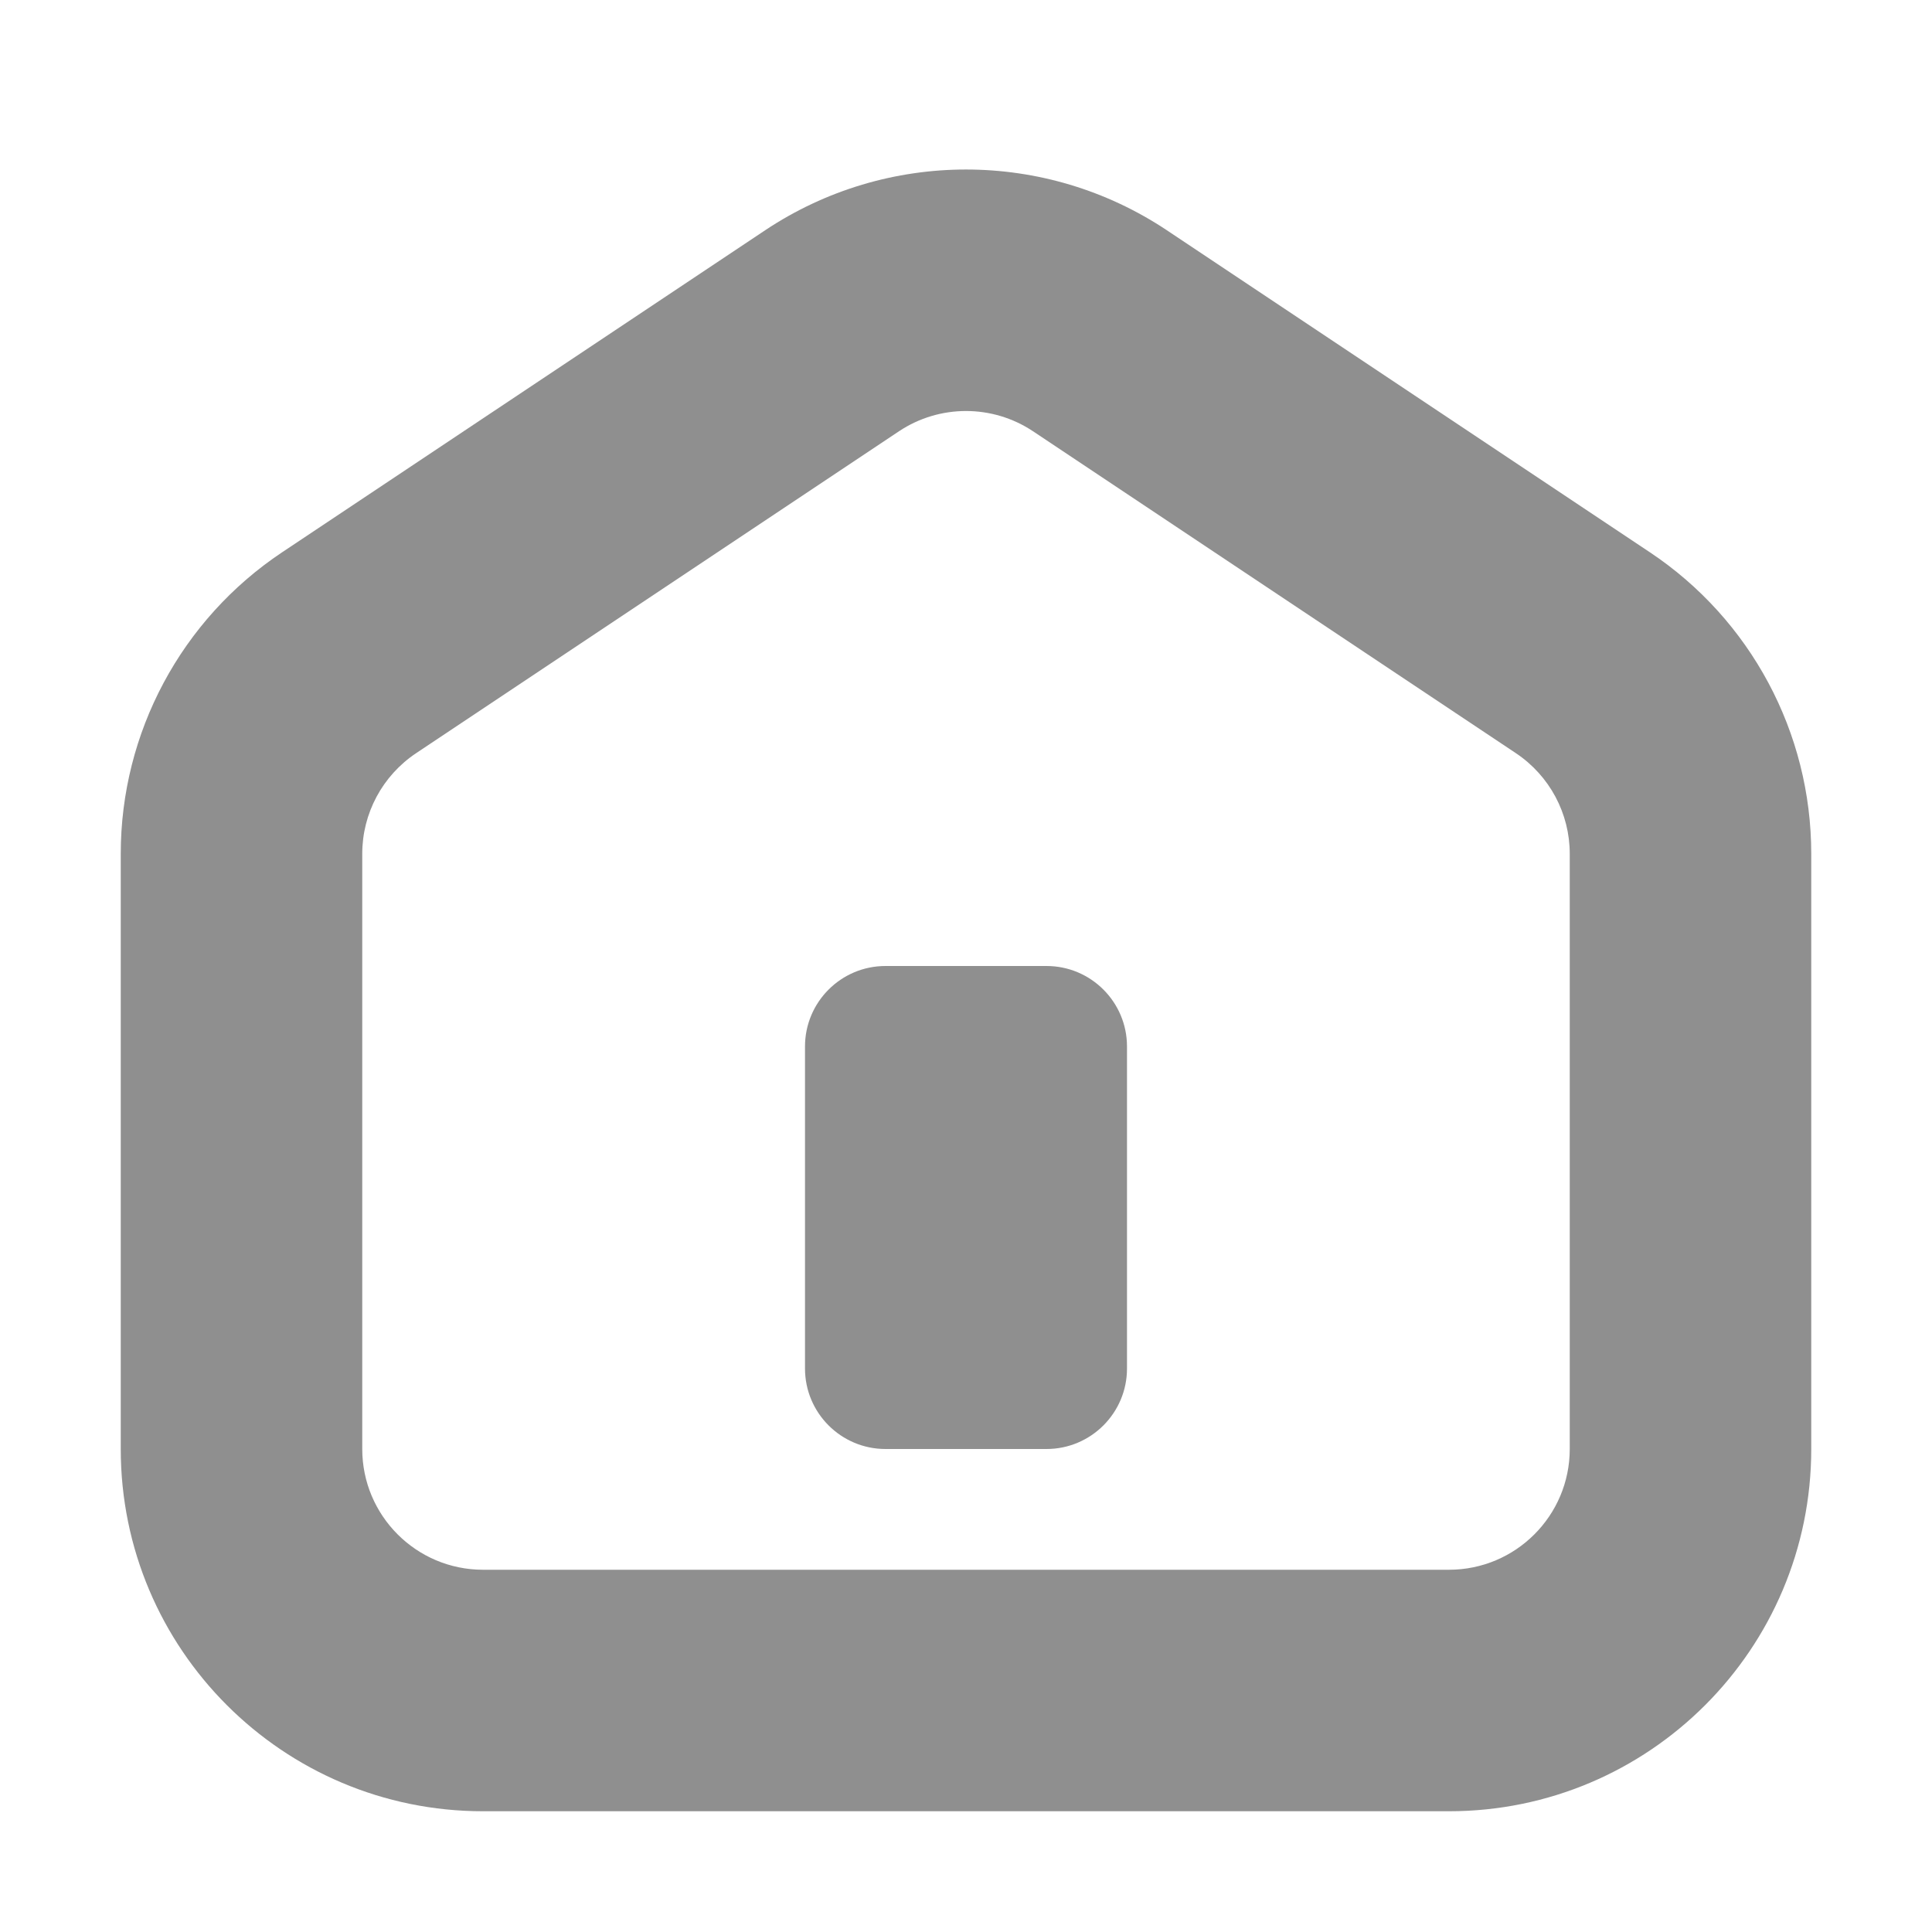
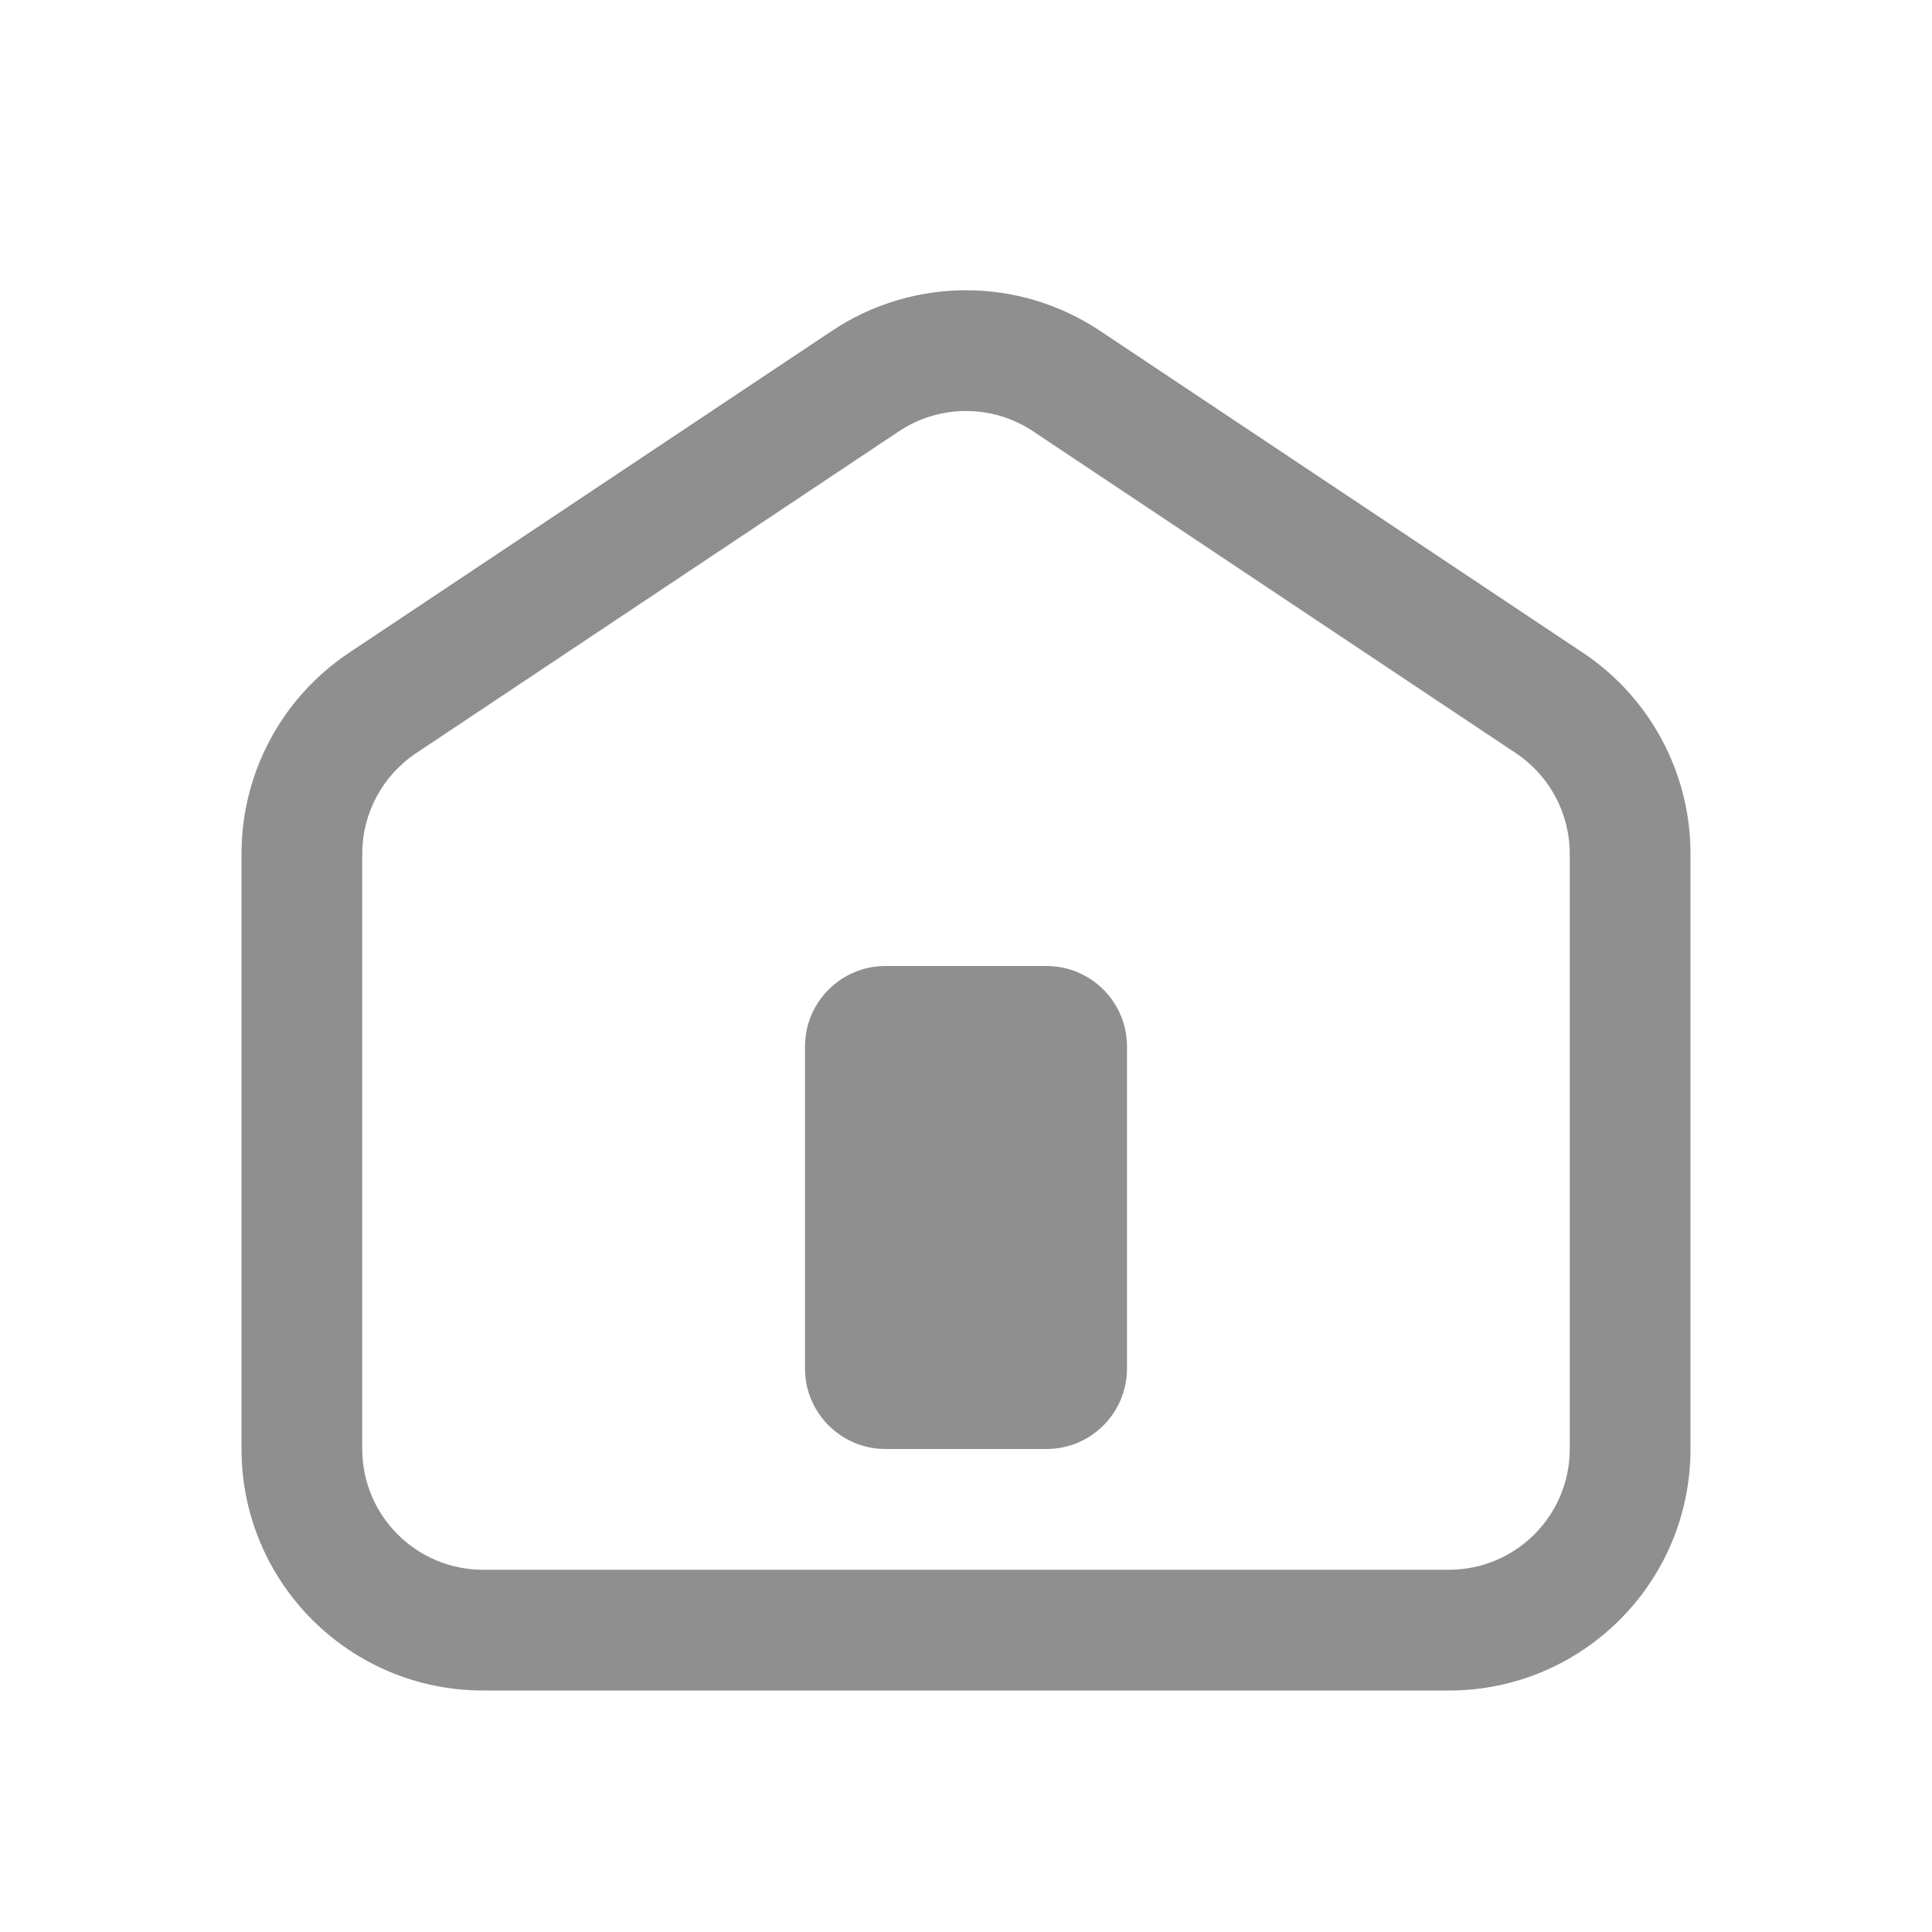
<svg xmlns="http://www.w3.org/2000/svg" width="24" height="24" viewBox="0 0 24 24" fill="none">
-   <path d="M19.664 8.109 L18.832 9.357 L19.664 8.109 Z M21.000 10.606 L19.500 10.606 L19.500 18.000 L21.000 18.000 L22.500 18.000 L22.500 10.606 L21.000 10.606 Z M18.000 21.000 L18.000 19.500 L6.000 19.500 L6.000 21.000 L6.000 22.500 L18.000 22.500 L18.000 21.000 Z M3.000 18.000 L4.500 18.000 L4.500 10.606 L3.000 10.606 L1.500 10.606 L1.500 18.000 L3.000 18.000 Z M4.336 8.109 L5.168 9.357 L11.168 5.357 L10.336 4.109 L9.504 2.861 L3.504 6.861 L4.336 8.109 Z M13.664 4.109 L12.832 5.357 L18.832 9.357 L19.664 8.109 L20.496 6.861 L14.496 2.861 L13.664 4.109 Z M10.336 4.109 L11.168 5.357 C11.672 5.022 12.328 5.022 12.832 5.357 L13.664 4.109 L14.496 2.861 C12.985 1.854 11.015 1.854 9.504 2.861 L10.336 4.109 Z M6.000 21.000 L6.000 19.500 C5.172 19.500 4.500 18.828 4.500 18.000 L3.000 18.000 L1.500 18.000 C1.500 20.485 3.515 22.500 6.000 22.500 L6.000 21.000 Z M21.000 18.000 L19.500 18.000 C19.500 18.828 18.828 19.500 18.000 19.500 L18.000 21.000 L18.000 22.500 C20.485 22.500 22.500 20.485 22.500 18.000 L21.000 18.000 Z M21.000 10.606 L22.500 10.606 C22.500 9.101 21.748 7.696 20.496 6.861 L19.664 8.109 L18.832 9.357 C19.249 9.636 19.500 10.104 19.500 10.606 L21.000 10.606 Z M3.000 10.606 L4.500 10.606 C4.500 10.104 4.751 9.636 5.168 9.357 L4.336 8.109 L3.504 6.861 C2.252 7.696 1.500 9.101 1.500 10.606 L3.000 10.606 Z" fill="#8F8F8F" />
+   <defs>
+     <clipPath id="c0">
+       <path d="M3.000 10.606 C3.000 9.602 3.501 8.666 4.336 8.109 L10.336 4.109 C11.344 3.438 12.656 3.438 13.664 4.109 L19.664 8.109 C20.499 8.666 21.000 9.602 21.000 10.606 L21.000 18.000 C21.000 19.657 19.657 21.000 18.000 21.000 L6.000 21.000 C4.343 21.000 3.000 19.657 3.000 18.000 L3.000 10.606 Z" />
+     </clipPath>
+   </defs>
+   <path d="M19.664 8.109 L18.832 9.357 L19.664 8.109 Z M21.000 10.606 L19.500 10.606 L19.500 18.000 L21.000 18.000 L22.500 18.000 L22.500 10.606 L21.000 10.606 Z M18.000 21.000 L18.000 19.500 L6.000 19.500 L6.000 21.000 L6.000 22.500 L18.000 22.500 L18.000 21.000 Z M3.000 18.000 L4.500 18.000 L4.500 10.606 L3.000 10.606 L1.500 10.606 L1.500 18.000 L3.000 18.000 Z M4.336 8.109 L5.168 9.357 L11.168 5.357 L10.336 4.109 L9.504 2.861 L3.504 6.861 L4.336 8.109 Z M13.664 4.109 L12.832 5.357 L18.832 9.357 L19.664 8.109 L20.496 6.861 L14.496 2.861 L13.664 4.109 Z M10.336 4.109 L11.168 5.357 C11.672 5.022 12.328 5.022 12.832 5.357 L13.664 4.109 L14.496 2.861 C12.985 1.854 11.015 1.854 9.504 2.861 L10.336 4.109 Z M6.000 21.000 L6.000 19.500 C5.172 19.500 4.500 18.828 4.500 18.000 L3.000 18.000 L1.500 18.000 C1.500 20.485 3.515 22.500 6.000 22.500 L6.000 21.000 Z M21.000 18.000 L19.500 18.000 C19.500 18.828 18.828 19.500 18.000 19.500 L18.000 21.000 L18.000 22.500 C20.485 22.500 22.500 20.485 22.500 18.000 L21.000 18.000 Z M21.000 10.606 L22.500 10.606 C22.500 9.101 21.748 7.696 20.496 6.861 L19.664 8.109 L18.832 9.357 C19.249 9.636 19.500 10.104 19.500 10.606 L21.000 10.606 Z M3.000 10.606 L4.500 10.606 C4.500 10.104 4.751 9.636 5.168 9.357 L4.336 8.109 L3.504 6.861 C2.252 7.696 1.500 9.101 1.500 10.606 L3.000 10.606 Z" fill="#8F8F8F" clip-path="url(#c0)" />
  <path d="M10.000 13.000 C10.000 12.448 10.448 12.000 11.000 12.000 L13.000 12.000 C13.552 12.000 14.000 12.448 14.000 13.000 L14.000 17.000 C14.000 17.552 13.552 18.000 13.000 18.000 L11.000 18.000 C10.448 18.000 10.000 17.552 10.000 17.000 L10.000 13.000 Z" fill="#8F8F8F" />
</svg>
